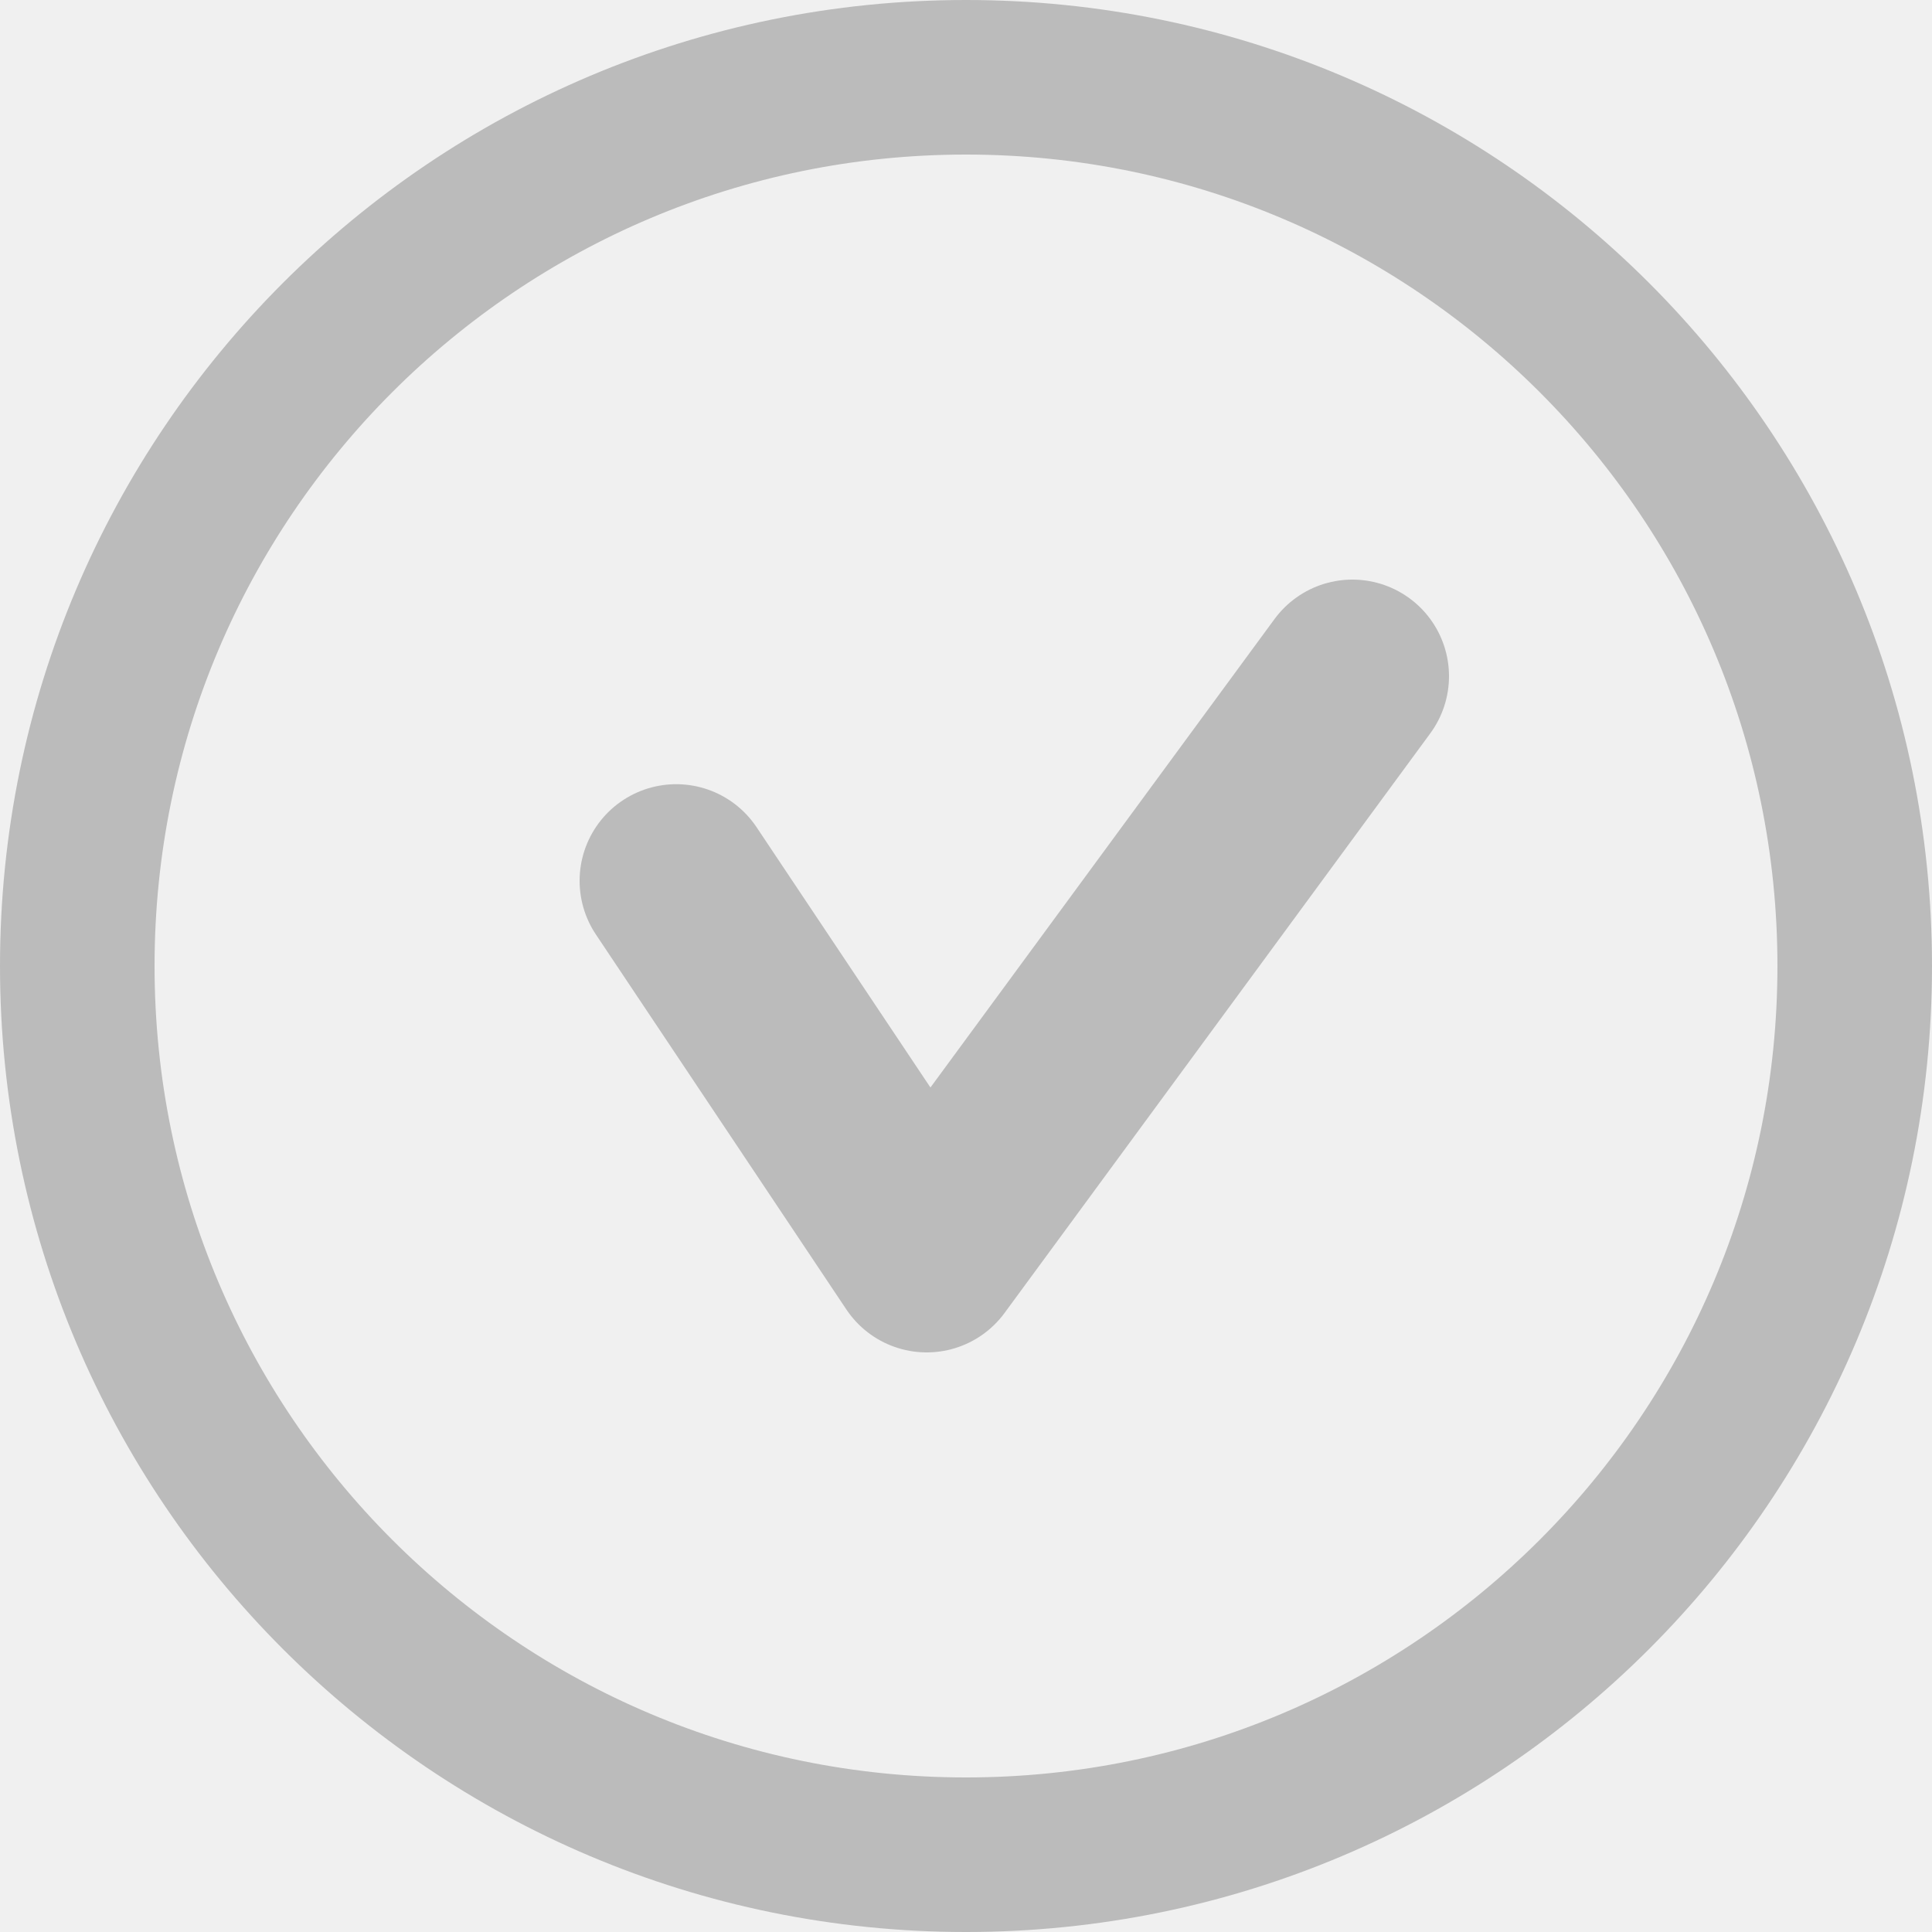
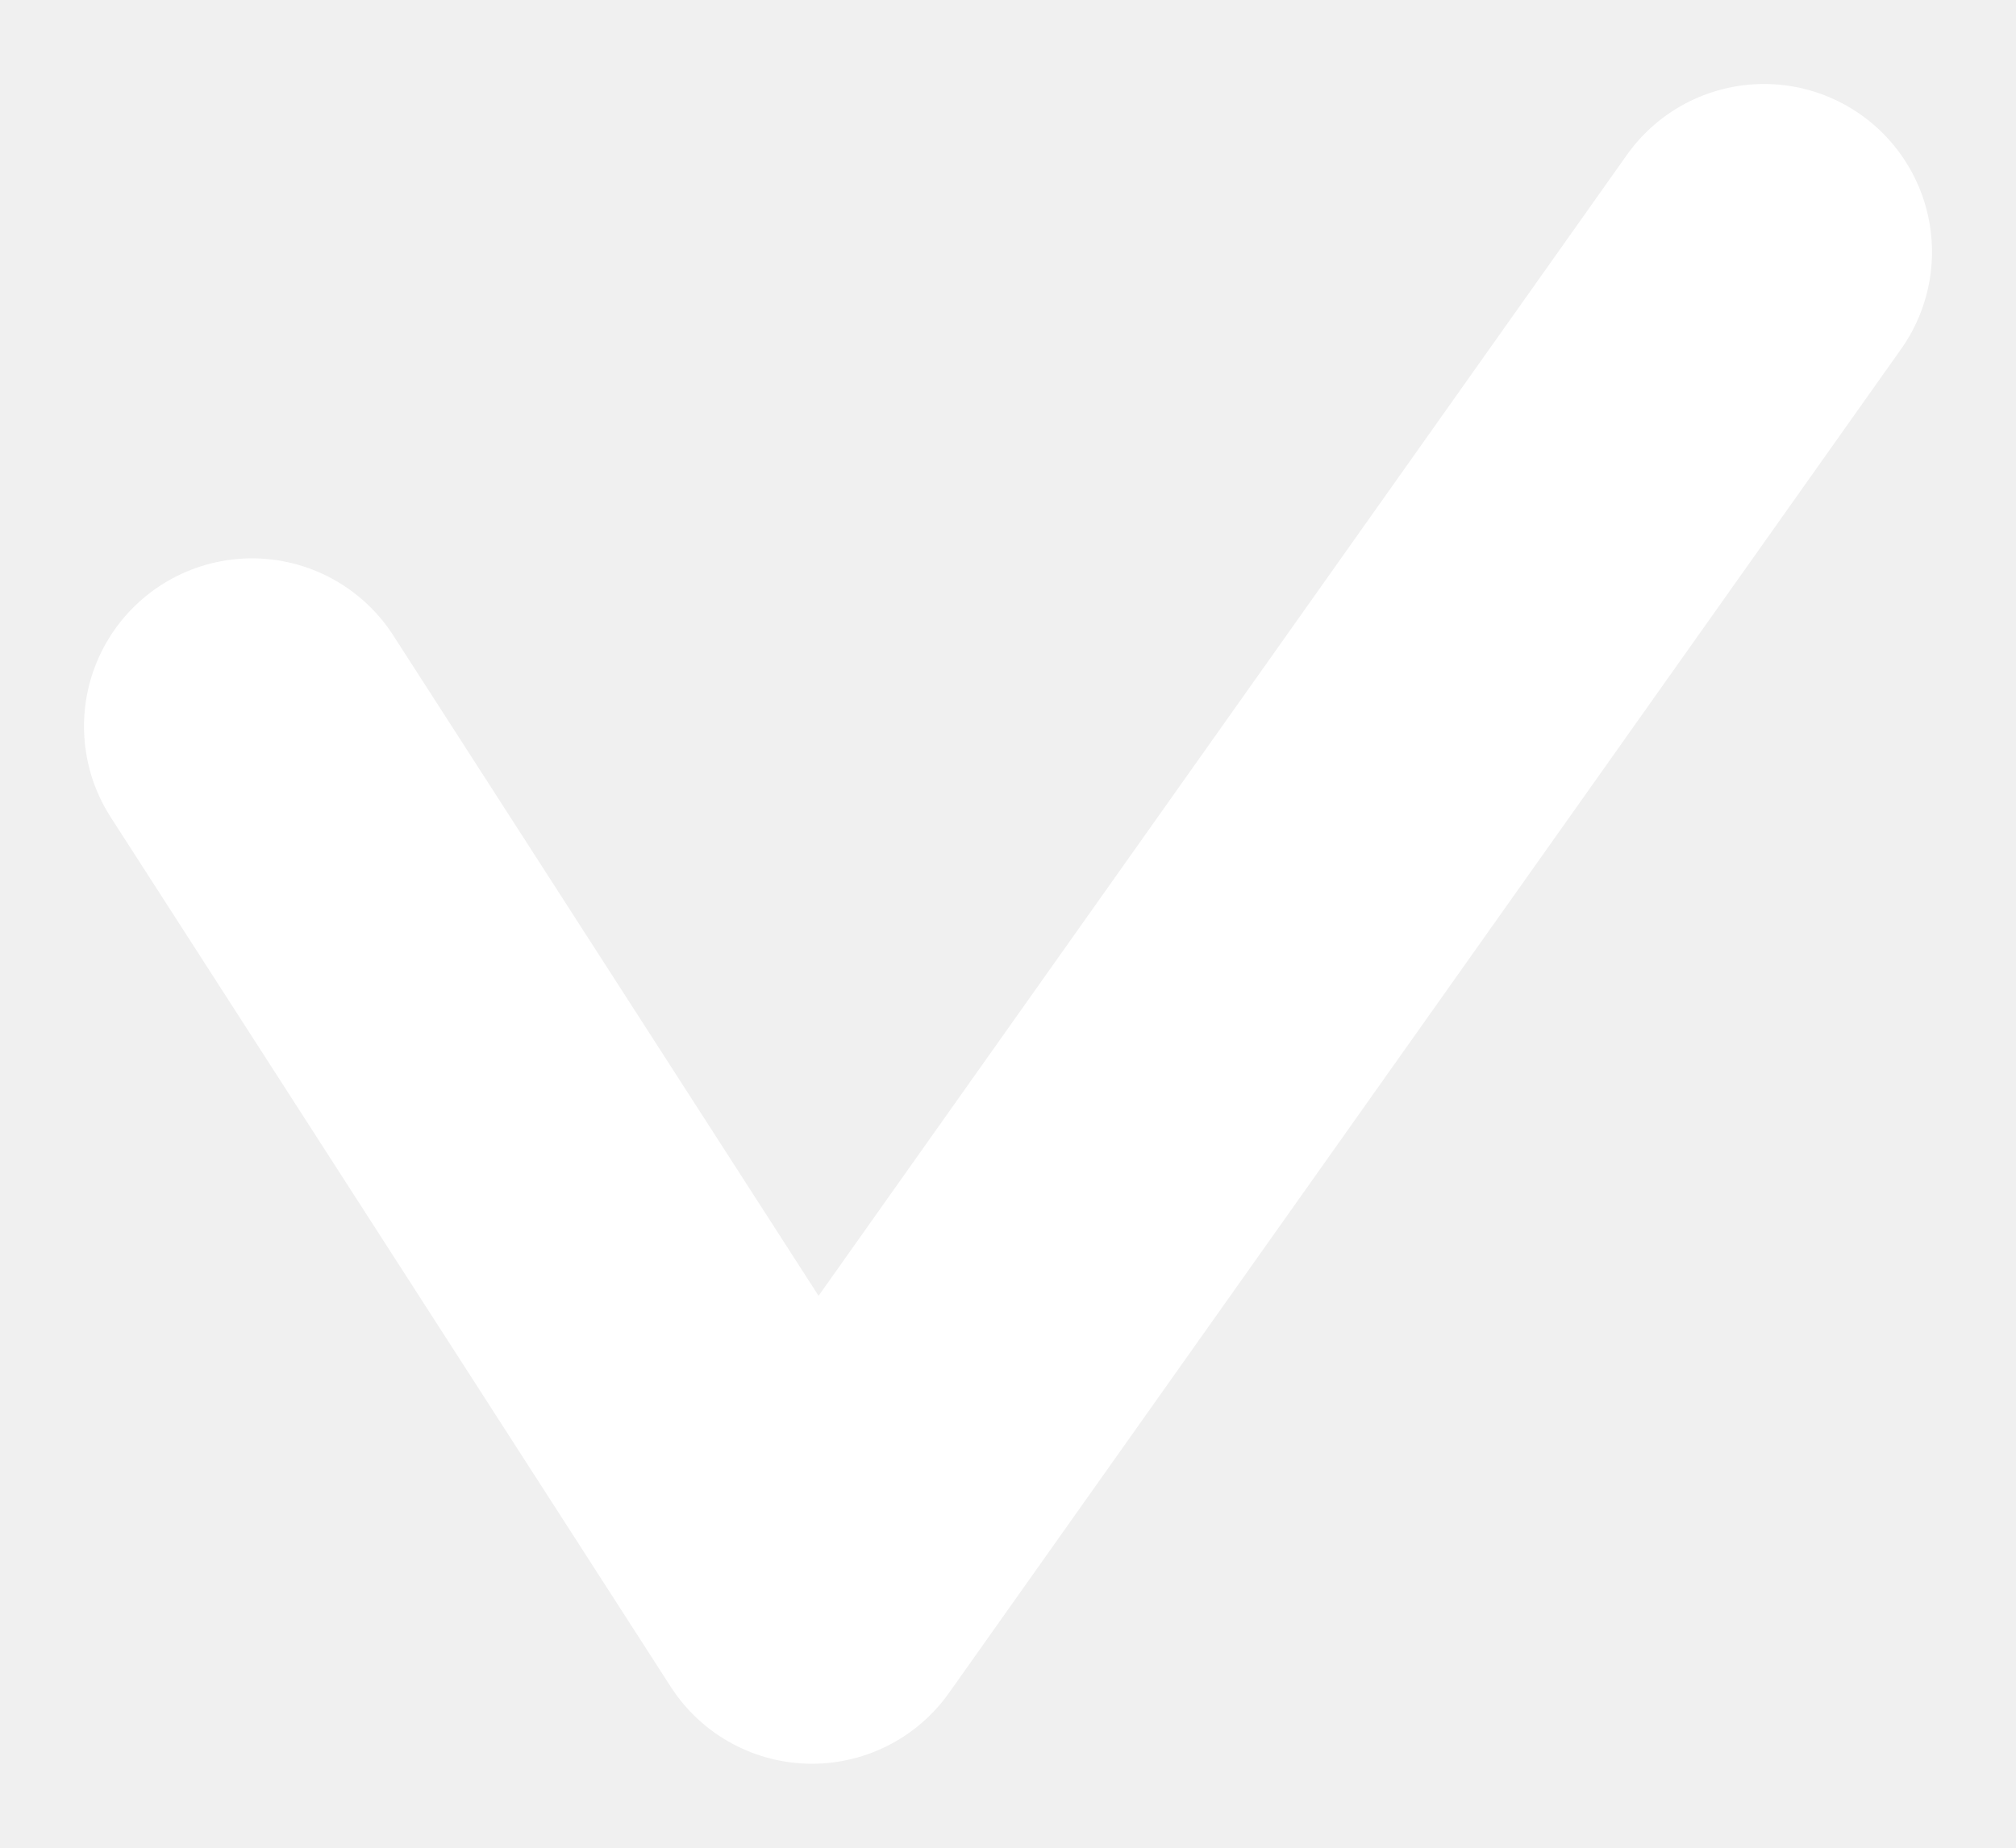
- <svg xmlns="http://www.w3.org/2000/svg" width="20" height="20" viewBox="0 0 20 20" fill="none">
-   <circle cx="10" cy="10" r="9.2" stroke="#BBBBBB" stroke-width="1.6" />
-   <path d="M7 9.118L9.593 13L14 7" stroke="#BBBBBB" stroke-width="2" stroke-linecap="round" stroke-linejoin="round" />
+ <svg xmlns="http://www.w3.org/2000/svg" width="12" height="11" viewBox="0 0 12 11" fill="none">
+   <path d="M1.5 4.324L4.833 9.5L10.5 1.5" stroke="white" stroke-width="2" stroke-linecap="round" stroke-linejoin="round" />
</svg>
